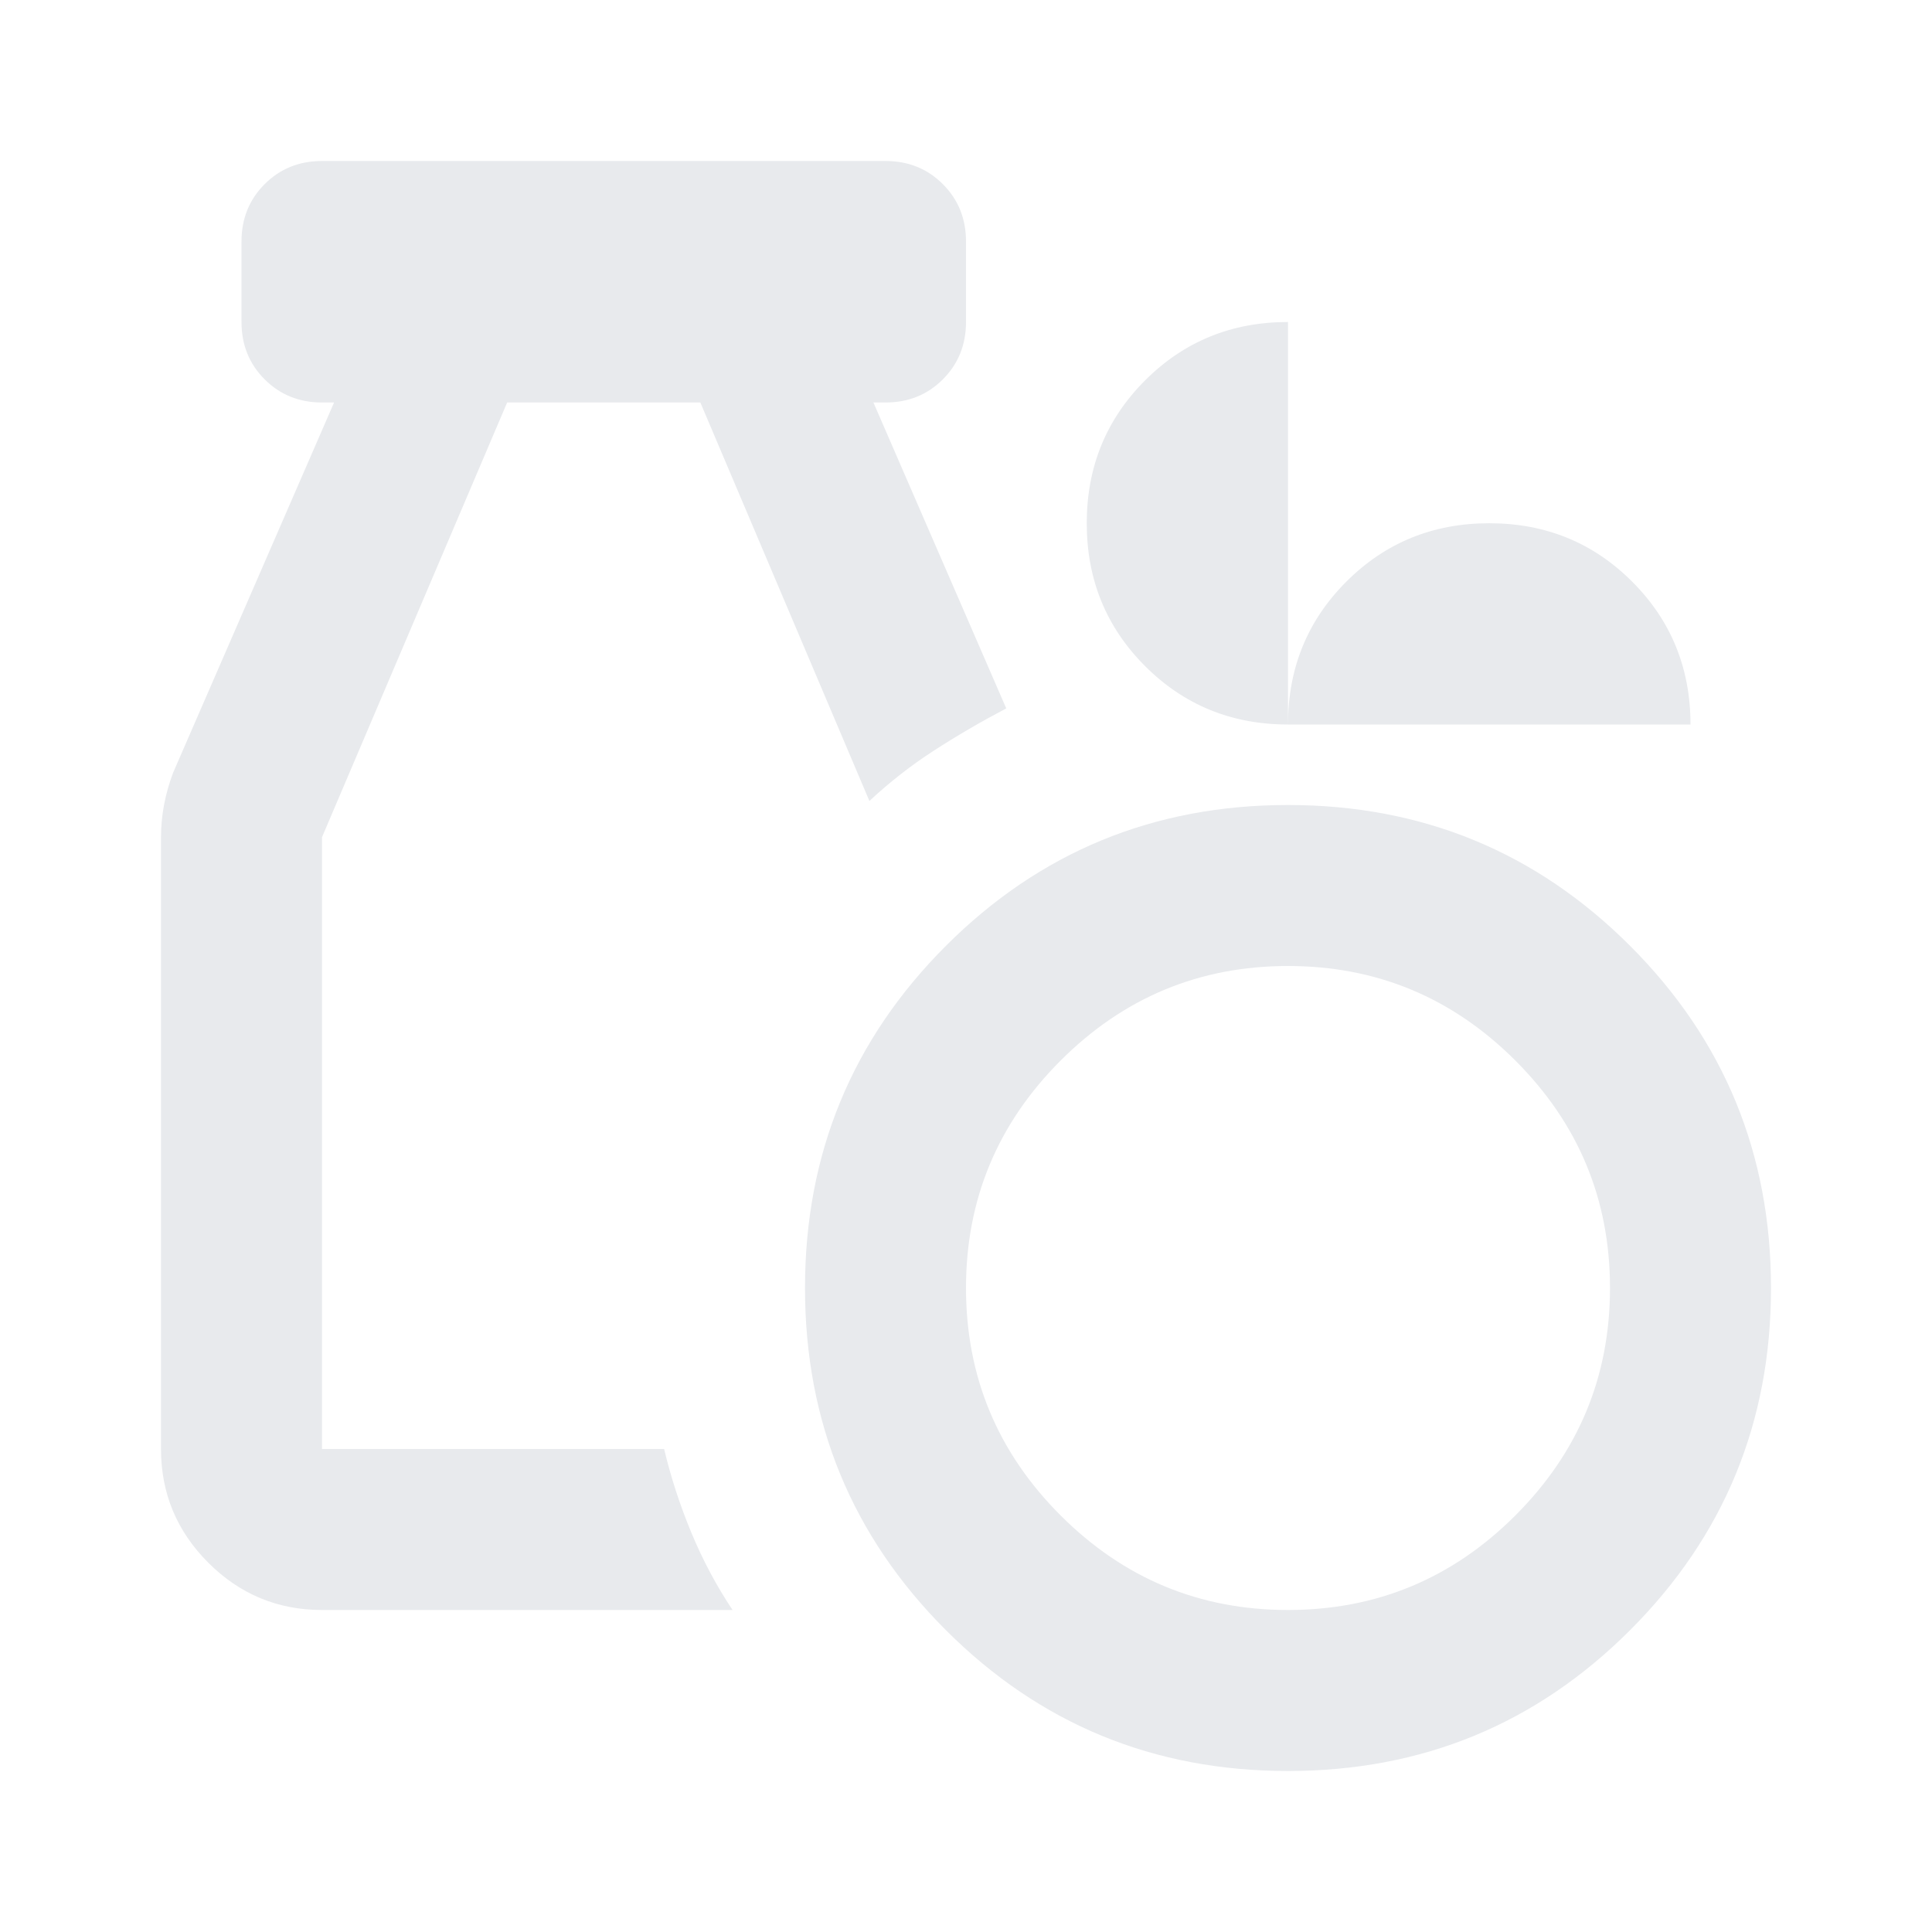
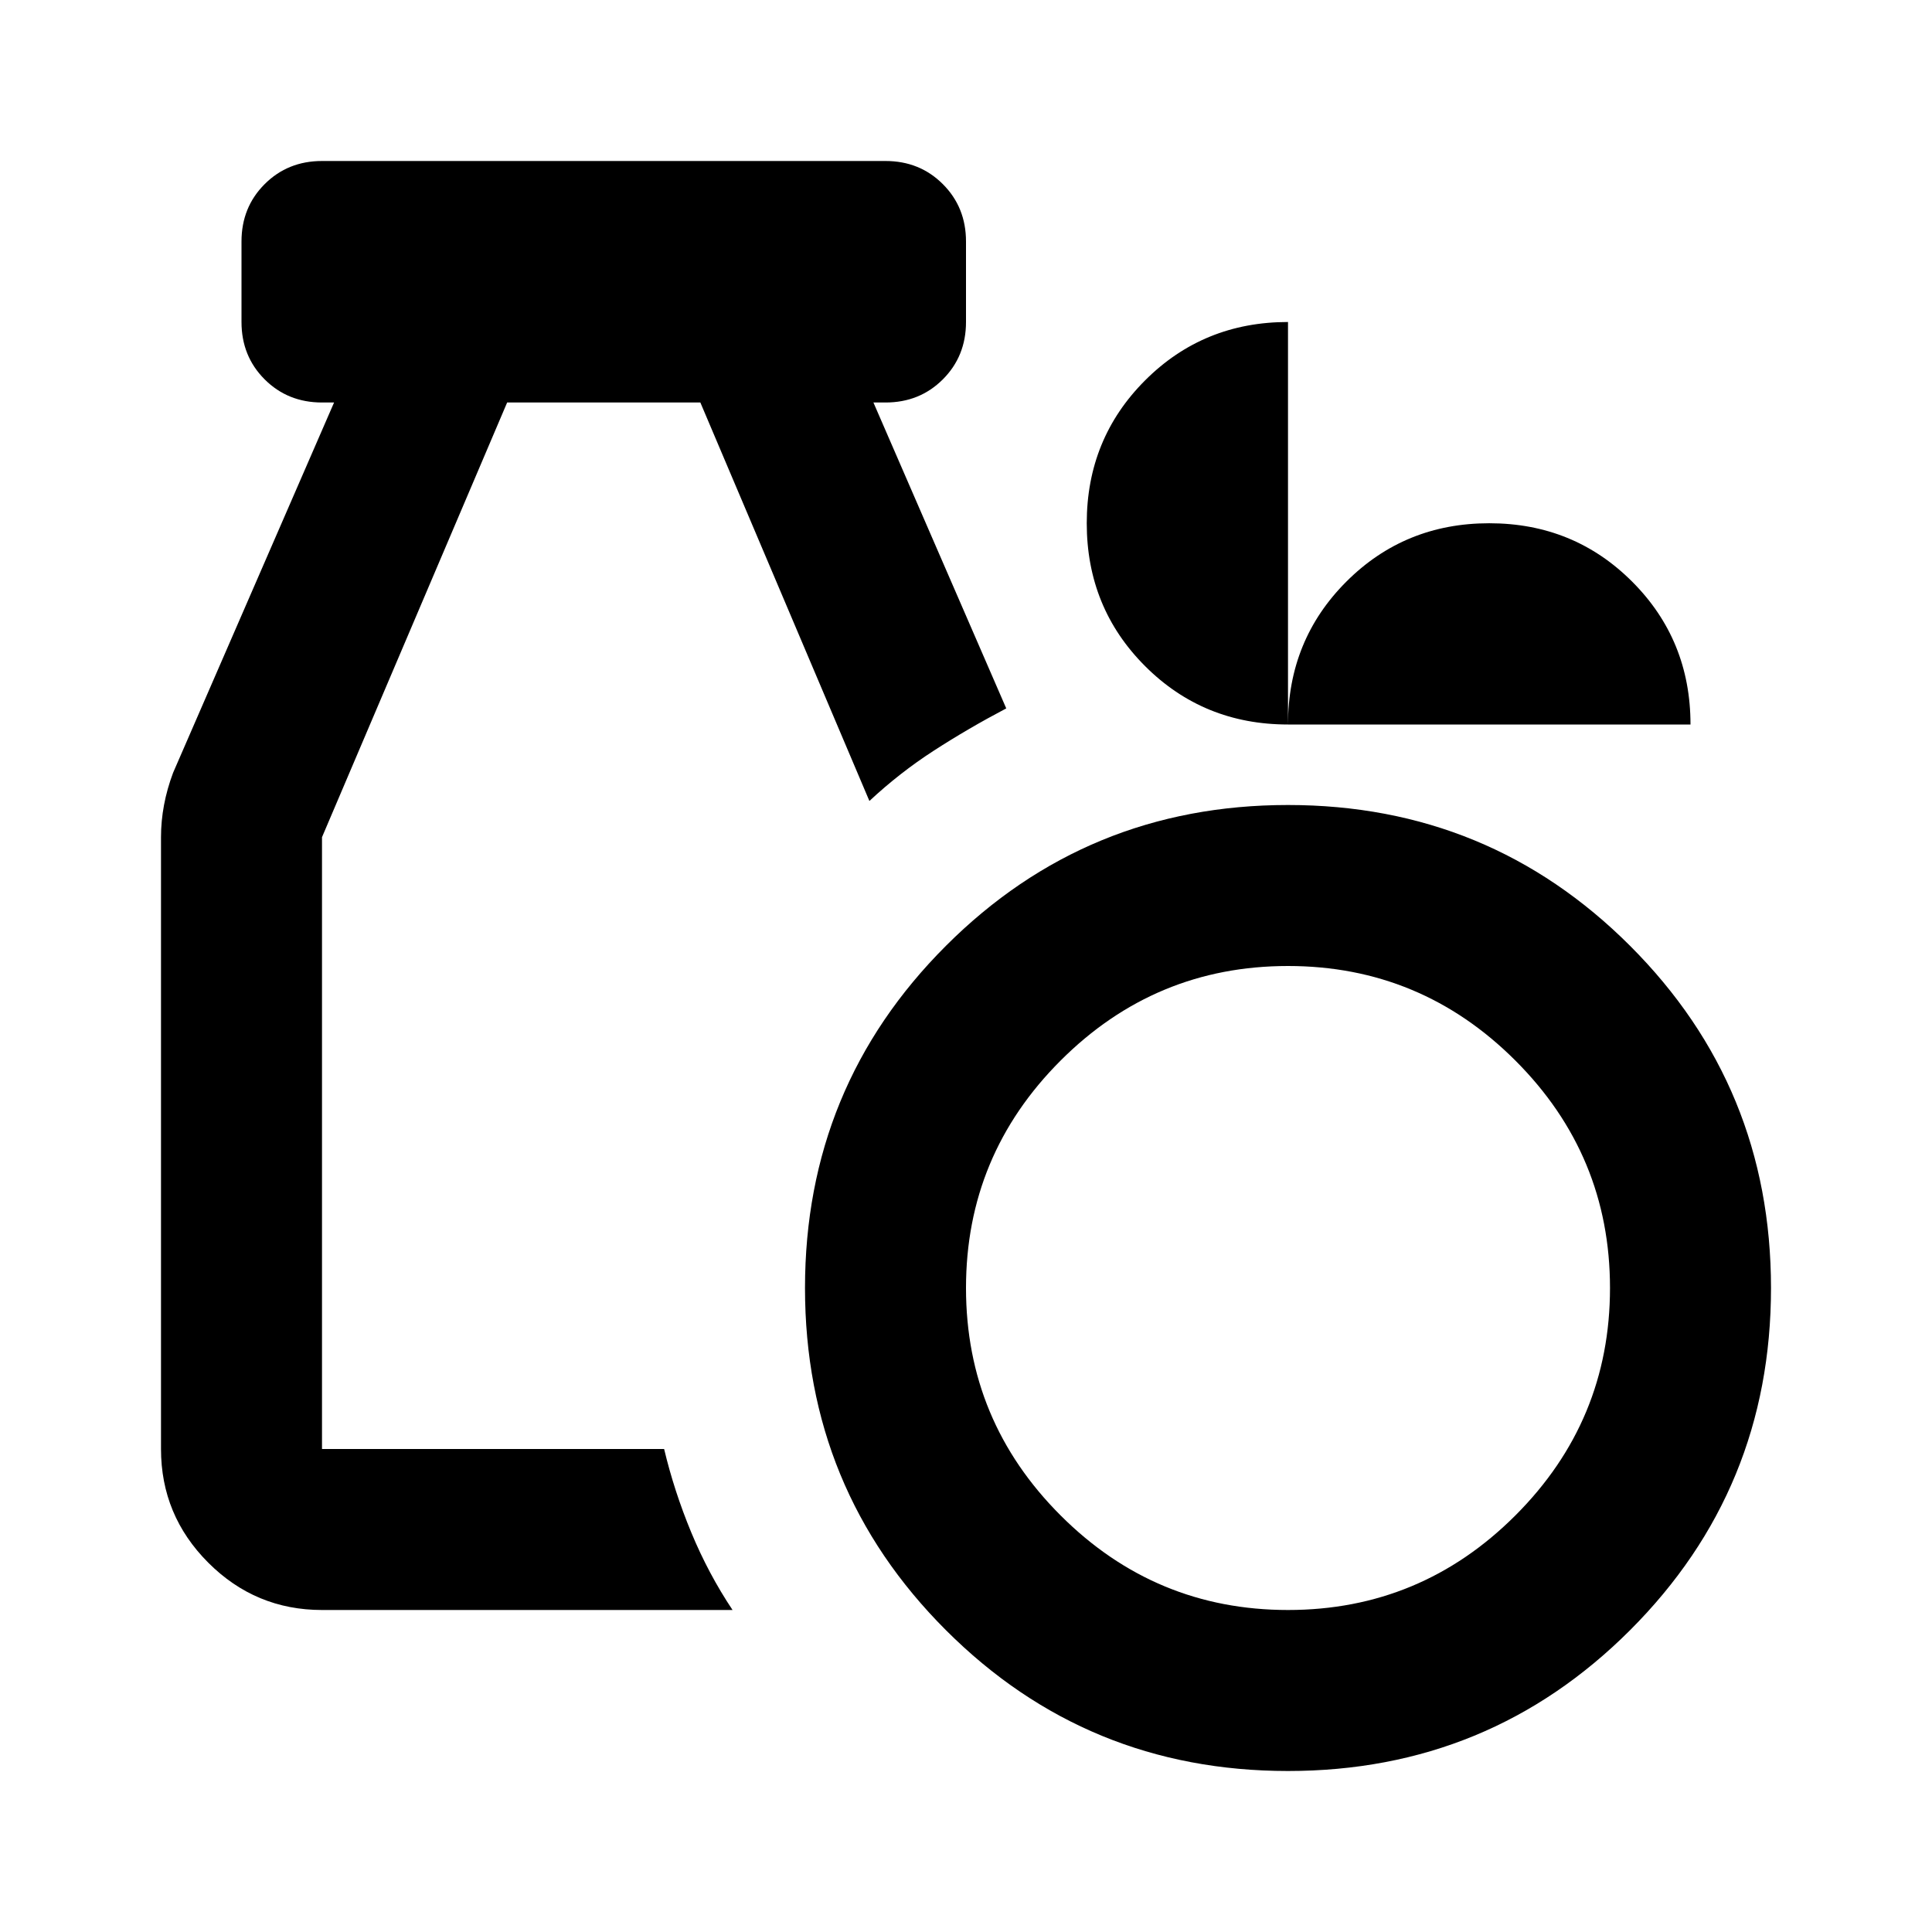
- <svg xmlns="http://www.w3.org/2000/svg" height="24px" viewBox="0 -960 960 960" width="24px" fill="#e8eaed">
+ <svg xmlns="http://www.w3.org/2000/svg" height="24px" viewBox="0 -960 960 960" width="24px" fill="#000000">
  <path d="M640-80q-100 0-170-70t-70-170q0-100 70-170t170-70q100 0 170 70t70 170q0 100-70 170T640-80Zm0-80q66 0 113-47t47-113q0-66-47-113t-113-47q-66 0-113 47t-47 113q0 66 47 113t113 47Zm-480 0q-33 0-56.5-23.5T80-240v-304q0-8 1.5-16t4.5-16l80-184h-6q-17 0-28.5-11.5T120-800v-40q0-17 11.5-28.5T160-880h280q17 0 28.5 11.5T480-840v40q0 17-11.5 28.5T440-760h-6l66 152q-19 10-36 21t-32 25l-84-198h-96l-92 216v304h170q5 21 13.5 41.5T364-160H160Zm480-440q-42 0-71-29t-29-71q0-42 29-71t71-29v200q0-42 29-71t71-29q42 0 71 29t29 71H640Z" />
</svg>
